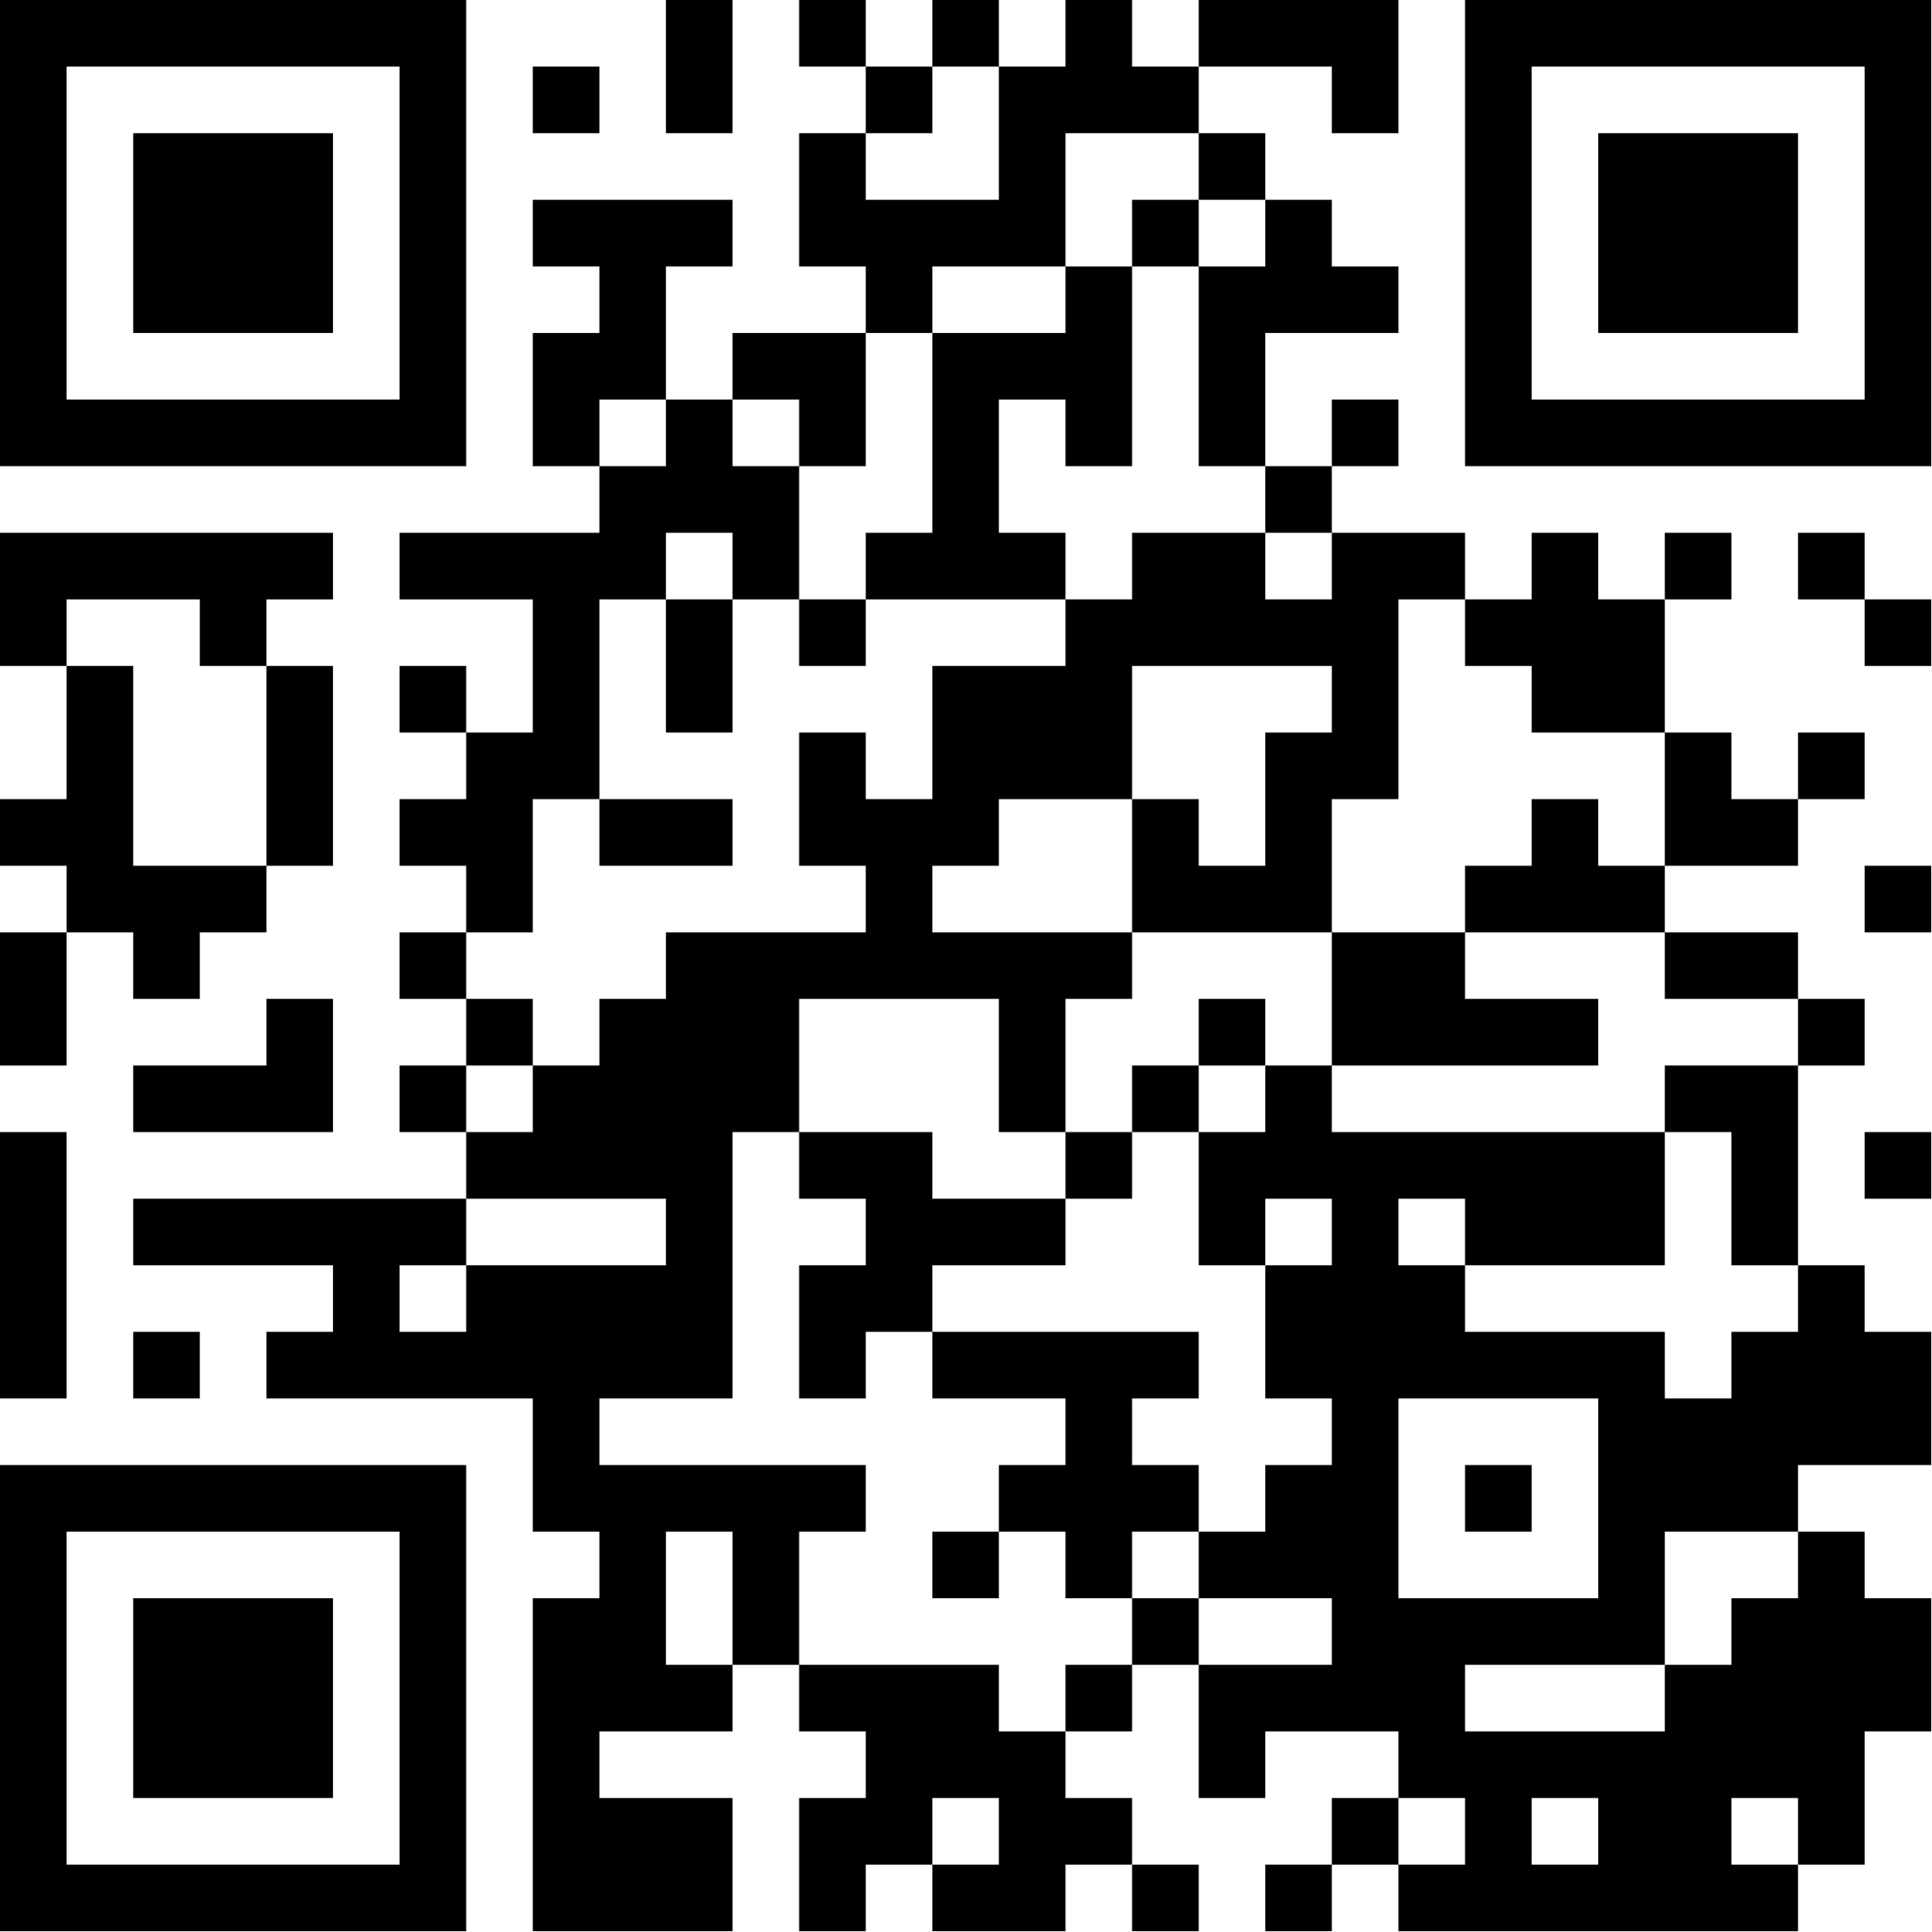
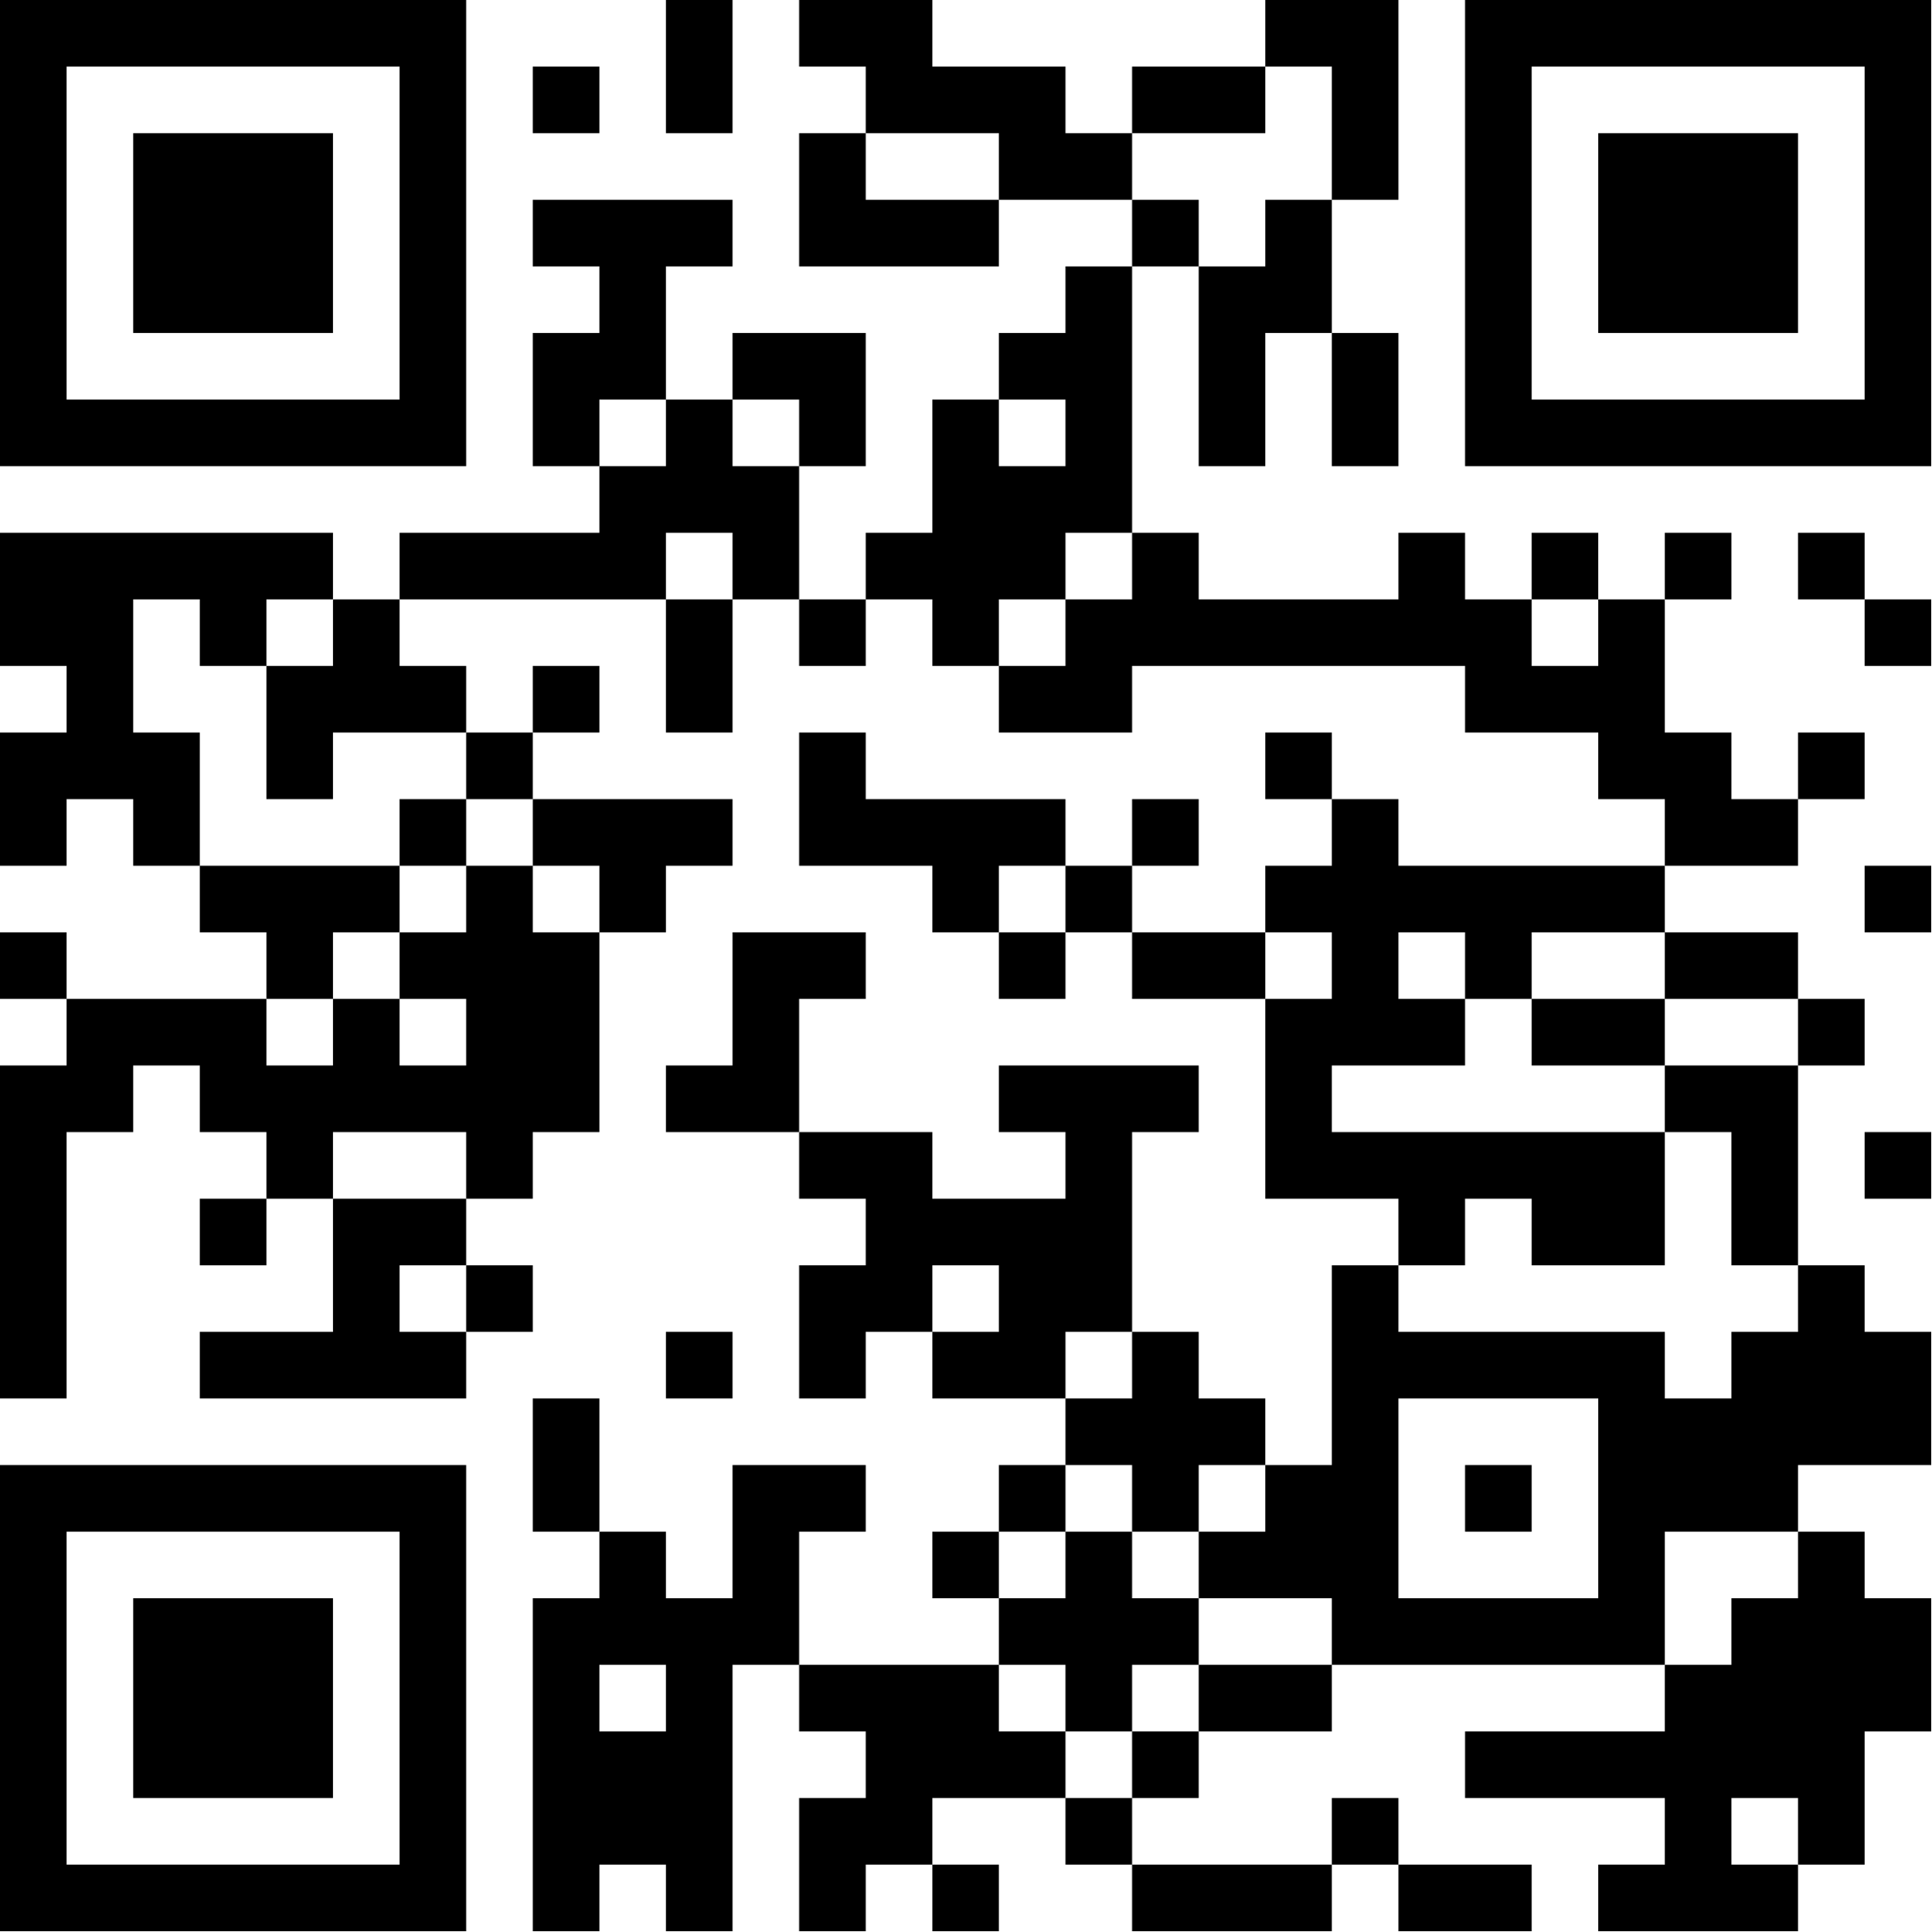
<svg xmlns="http://www.w3.org/2000/svg" version="1.1" width="580" height="580">
  <rect style="fill:rgb(255, 255, 255);fill-opacity:1" x="0" y="0" width="580" height="580" />
  <g id="elements">
-     <path style="fill:rgb(0, 0, 0)" d="M 0,0 l 20,0 0,20 -20,0 z M 20,0 l 20,0 0,20 -20,0 z M 40,0 l 20,0 0,20 -20,0 z M 60,0 l 20,0 0,20 -20,0 z M 80,0 l 20,0 0,20 -20,0 z M 100,0 l 20,0 0,20 -20,0 z M 120,0 l 20,0 0,20 -20,0 z M 200,0 l 20,0 0,20 -20,0 z M 240,0 l 20,0 0,20 -20,0 z M 280,0 l 20,0 0,20 -20,0 z M 320,0 l 20,0 0,20 -20,0 z M 360,0 l 20,0 0,20 -20,0 z M 380,0 l 20,0 0,20 -20,0 z M 400,0 l 20,0 0,20 -20,0 z M 440,0 l 20,0 0,20 -20,0 z M 460,0 l 20,0 0,20 -20,0 z M 480,0 l 20,0 0,20 -20,0 z M 500,0 l 20,0 0,20 -20,0 z M 520,0 l 20,0 0,20 -20,0 z M 540,0 l 20,0 0,20 -20,0 z M 560,0 l 20,0 0,20 -20,0 z M 0,20 l 20,0 0,20 -20,0 z M 120,20 l 20,0 0,20 -20,0 z M 160,20 l 20,0 0,20 -20,0 z M 200,20 l 20,0 0,20 -20,0 z M 260,20 l 20,0 0,20 -20,0 z M 300,20 l 20,0 0,20 -20,0 z M 320,20 l 20,0 0,20 -20,0 z M 340,20 l 20,0 0,20 -20,0 z M 400,20 l 20,0 0,20 -20,0 z M 440,20 l 20,0 0,20 -20,0 z M 560,20 l 20,0 0,20 -20,0 z M 0,40 l 20,0 0,20 -20,0 z M 40,40 l 20,0 0,20 -20,0 z M 60,40 l 20,0 0,20 -20,0 z M 80,40 l 20,0 0,20 -20,0 z M 120,40 l 20,0 0,20 -20,0 z M 240,40 l 20,0 0,20 -20,0 z M 300,40 l 20,0 0,20 -20,0 z M 360,40 l 20,0 0,20 -20,0 z M 440,40 l 20,0 0,20 -20,0 z M 480,40 l 20,0 0,20 -20,0 z M 500,40 l 20,0 0,20 -20,0 z M 520,40 l 20,0 0,20 -20,0 z M 560,40 l 20,0 0,20 -20,0 z M 0,60 l 20,0 0,20 -20,0 z M 40,60 l 20,0 0,20 -20,0 z M 60,60 l 20,0 0,20 -20,0 z M 80,60 l 20,0 0,20 -20,0 z M 120,60 l 20,0 0,20 -20,0 z M 160,60 l 20,0 0,20 -20,0 z M 180,60 l 20,0 0,20 -20,0 z M 200,60 l 20,0 0,20 -20,0 z M 240,60 l 20,0 0,20 -20,0 z M 260,60 l 20,0 0,20 -20,0 z M 280,60 l 20,0 0,20 -20,0 z M 300,60 l 20,0 0,20 -20,0 z M 340,60 l 20,0 0,20 -20,0 z M 380,60 l 20,0 0,20 -20,0 z M 440,60 l 20,0 0,20 -20,0 z M 480,60 l 20,0 0,20 -20,0 z M 500,60 l 20,0 0,20 -20,0 z M 520,60 l 20,0 0,20 -20,0 z M 560,60 l 20,0 0,20 -20,0 z M 0,80 l 20,0 0,20 -20,0 z M 40,80 l 20,0 0,20 -20,0 z M 60,80 l 20,0 0,20 -20,0 z M 80,80 l 20,0 0,20 -20,0 z M 120,80 l 20,0 0,20 -20,0 z M 180,80 l 20,0 0,20 -20,0 z M 260,80 l 20,0 0,20 -20,0 z M 320,80 l 20,0 0,20 -20,0 z M 360,80 l 20,0 0,20 -20,0 z M 380,80 l 20,0 0,20 -20,0 z M 400,80 l 20,0 0,20 -20,0 z M 440,80 l 20,0 0,20 -20,0 z M 480,80 l 20,0 0,20 -20,0 z M 500,80 l 20,0 0,20 -20,0 z M 520,80 l 20,0 0,20 -20,0 z M 560,80 l 20,0 0,20 -20,0 z M 0,100 l 20,0 0,20 -20,0 z M 120,100 l 20,0 0,20 -20,0 z M 160,100 l 20,0 0,20 -20,0 z M 180,100 l 20,0 0,20 -20,0 z M 220,100 l 20,0 0,20 -20,0 z M 240,100 l 20,0 0,20 -20,0 z M 280,100 l 20,0 0,20 -20,0 z M 300,100 l 20,0 0,20 -20,0 z M 320,100 l 20,0 0,20 -20,0 z M 360,100 l 20,0 0,20 -20,0 z M 440,100 l 20,0 0,20 -20,0 z M 560,100 l 20,0 0,20 -20,0 z M 0,120 l 20,0 0,20 -20,0 z M 20,120 l 20,0 0,20 -20,0 z M 40,120 l 20,0 0,20 -20,0 z M 60,120 l 20,0 0,20 -20,0 z M 80,120 l 20,0 0,20 -20,0 z M 100,120 l 20,0 0,20 -20,0 z M 120,120 l 20,0 0,20 -20,0 z M 160,120 l 20,0 0,20 -20,0 z M 200,120 l 20,0 0,20 -20,0 z M 240,120 l 20,0 0,20 -20,0 z M 280,120 l 20,0 0,20 -20,0 z M 320,120 l 20,0 0,20 -20,0 z M 360,120 l 20,0 0,20 -20,0 z M 400,120 l 20,0 0,20 -20,0 z M 440,120 l 20,0 0,20 -20,0 z M 460,120 l 20,0 0,20 -20,0 z M 480,120 l 20,0 0,20 -20,0 z M 500,120 l 20,0 0,20 -20,0 z M 520,120 l 20,0 0,20 -20,0 z M 540,120 l 20,0 0,20 -20,0 z M 560,120 l 20,0 0,20 -20,0 z M 180,140 l 20,0 0,20 -20,0 z M 200,140 l 20,0 0,20 -20,0 z M 220,140 l 20,0 0,20 -20,0 z M 280,140 l 20,0 0,20 -20,0 z M 380,140 l 20,0 0,20 -20,0 z M 0,160 l 20,0 0,20 -20,0 z M 20,160 l 20,0 0,20 -20,0 z M 40,160 l 20,0 0,20 -20,0 z M 60,160 l 20,0 0,20 -20,0 z M 80,160 l 20,0 0,20 -20,0 z M 120,160 l 20,0 0,20 -20,0 z M 140,160 l 20,0 0,20 -20,0 z M 160,160 l 20,0 0,20 -20,0 z M 180,160 l 20,0 0,20 -20,0 z M 220,160 l 20,0 0,20 -20,0 z M 260,160 l 20,0 0,20 -20,0 z M 280,160 l 20,0 0,20 -20,0 z M 300,160 l 20,0 0,20 -20,0 z M 340,160 l 20,0 0,20 -20,0 z M 360,160 l 20,0 0,20 -20,0 z M 400,160 l 20,0 0,20 -20,0 z M 420,160 l 20,0 0,20 -20,0 z M 460,160 l 20,0 0,20 -20,0 z M 500,160 l 20,0 0,20 -20,0 z M 540,160 l 20,0 0,20 -20,0 z M 0,180 l 20,0 0,20 -20,0 z M 60,180 l 20,0 0,20 -20,0 z M 160,180 l 20,0 0,20 -20,0 z M 200,180 l 20,0 0,20 -20,0 z M 240,180 l 20,0 0,20 -20,0 z M 320,180 l 20,0 0,20 -20,0 z M 340,180 l 20,0 0,20 -20,0 z M 360,180 l 20,0 0,20 -20,0 z M 380,180 l 20,0 0,20 -20,0 z M 400,180 l 20,0 0,20 -20,0 z M 440,180 l 20,0 0,20 -20,0 z M 460,180 l 20,0 0,20 -20,0 z M 480,180 l 20,0 0,20 -20,0 z M 560,180 l 20,0 0,20 -20,0 z M 20,200 l 20,0 0,20 -20,0 z M 80,200 l 20,0 0,20 -20,0 z M 120,200 l 20,0 0,20 -20,0 z M 160,200 l 20,0 0,20 -20,0 z M 200,200 l 20,0 0,20 -20,0 z M 280,200 l 20,0 0,20 -20,0 z M 300,200 l 20,0 0,20 -20,0 z M 320,200 l 20,0 0,20 -20,0 z M 400,200 l 20,0 0,20 -20,0 z M 460,200 l 20,0 0,20 -20,0 z M 480,200 l 20,0 0,20 -20,0 z M 20,220 l 20,0 0,20 -20,0 z M 80,220 l 20,0 0,20 -20,0 z M 140,220 l 20,0 0,20 -20,0 z M 160,220 l 20,0 0,20 -20,0 z M 240,220 l 20,0 0,20 -20,0 z M 280,220 l 20,0 0,20 -20,0 z M 300,220 l 20,0 0,20 -20,0 z M 320,220 l 20,0 0,20 -20,0 z M 380,220 l 20,0 0,20 -20,0 z M 400,220 l 20,0 0,20 -20,0 z M 500,220 l 20,0 0,20 -20,0 z M 540,220 l 20,0 0,20 -20,0 z M 0,240 l 20,0 0,20 -20,0 z M 20,240 l 20,0 0,20 -20,0 z M 80,240 l 20,0 0,20 -20,0 z M 120,240 l 20,0 0,20 -20,0 z M 140,240 l 20,0 0,20 -20,0 z M 180,240 l 20,0 0,20 -20,0 z M 200,240 l 20,0 0,20 -20,0 z M 240,240 l 20,0 0,20 -20,0 z M 260,240 l 20,0 0,20 -20,0 z M 280,240 l 20,0 0,20 -20,0 z M 340,240 l 20,0 0,20 -20,0 z M 380,240 l 20,0 0,20 -20,0 z M 460,240 l 20,0 0,20 -20,0 z M 500,240 l 20,0 0,20 -20,0 z M 520,240 l 20,0 0,20 -20,0 z M 20,260 l 20,0 0,20 -20,0 z M 40,260 l 20,0 0,20 -20,0 z M 60,260 l 20,0 0,20 -20,0 z M 140,260 l 20,0 0,20 -20,0 z M 260,260 l 20,0 0,20 -20,0 z M 340,260 l 20,0 0,20 -20,0 z M 360,260 l 20,0 0,20 -20,0 z M 380,260 l 20,0 0,20 -20,0 z M 440,260 l 20,0 0,20 -20,0 z M 460,260 l 20,0 0,20 -20,0 z M 480,260 l 20,0 0,20 -20,0 z M 560,260 l 20,0 0,20 -20,0 z M 0,280 l 20,0 0,20 -20,0 z M 40,280 l 20,0 0,20 -20,0 z M 120,280 l 20,0 0,20 -20,0 z M 200,280 l 20,0 0,20 -20,0 z M 220,280 l 20,0 0,20 -20,0 z M 240,280 l 20,0 0,20 -20,0 z M 260,280 l 20,0 0,20 -20,0 z M 280,280 l 20,0 0,20 -20,0 z M 300,280 l 20,0 0,20 -20,0 z M 320,280 l 20,0 0,20 -20,0 z M 400,280 l 20,0 0,20 -20,0 z M 420,280 l 20,0 0,20 -20,0 z M 500,280 l 20,0 0,20 -20,0 z M 520,280 l 20,0 0,20 -20,0 z M 0,300 l 20,0 0,20 -20,0 z M 80,300 l 20,0 0,20 -20,0 z M 140,300 l 20,0 0,20 -20,0 z M 180,300 l 20,0 0,20 -20,0 z M 200,300 l 20,0 0,20 -20,0 z M 220,300 l 20,0 0,20 -20,0 z M 300,300 l 20,0 0,20 -20,0 z M 360,300 l 20,0 0,20 -20,0 z M 400,300 l 20,0 0,20 -20,0 z M 420,300 l 20,0 0,20 -20,0 z M 440,300 l 20,0 0,20 -20,0 z M 460,300 l 20,0 0,20 -20,0 z M 540,300 l 20,0 0,20 -20,0 z M 40,320 l 20,0 0,20 -20,0 z M 60,320 l 20,0 0,20 -20,0 z M 80,320 l 20,0 0,20 -20,0 z M 120,320 l 20,0 0,20 -20,0 z M 160,320 l 20,0 0,20 -20,0 z M 180,320 l 20,0 0,20 -20,0 z M 200,320 l 20,0 0,20 -20,0 z M 220,320 l 20,0 0,20 -20,0 z M 300,320 l 20,0 0,20 -20,0 z M 340,320 l 20,0 0,20 -20,0 z M 380,320 l 20,0 0,20 -20,0 z M 500,320 l 20,0 0,20 -20,0 z M 520,320 l 20,0 0,20 -20,0 z M 0,340 l 20,0 0,20 -20,0 z M 140,340 l 20,0 0,20 -20,0 z M 160,340 l 20,0 0,20 -20,0 z M 180,340 l 20,0 0,20 -20,0 z M 200,340 l 20,0 0,20 -20,0 z M 240,340 l 20,0 0,20 -20,0 z M 260,340 l 20,0 0,20 -20,0 z M 320,340 l 20,0 0,20 -20,0 z M 360,340 l 20,0 0,20 -20,0 z M 380,340 l 20,0 0,20 -20,0 z M 400,340 l 20,0 0,20 -20,0 z M 420,340 l 20,0 0,20 -20,0 z M 440,340 l 20,0 0,20 -20,0 z M 460,340 l 20,0 0,20 -20,0 z M 480,340 l 20,0 0,20 -20,0 z M 520,340 l 20,0 0,20 -20,0 z M 560,340 l 20,0 0,20 -20,0 z M 0,360 l 20,0 0,20 -20,0 z M 40,360 l 20,0 0,20 -20,0 z M 60,360 l 20,0 0,20 -20,0 z M 80,360 l 20,0 0,20 -20,0 z M 100,360 l 20,0 0,20 -20,0 z M 120,360 l 20,0 0,20 -20,0 z M 200,360 l 20,0 0,20 -20,0 z M 260,360 l 20,0 0,20 -20,0 z M 280,360 l 20,0 0,20 -20,0 z M 300,360 l 20,0 0,20 -20,0 z M 360,360 l 20,0 0,20 -20,0 z M 400,360 l 20,0 0,20 -20,0 z M 440,360 l 20,0 0,20 -20,0 z M 460,360 l 20,0 0,20 -20,0 z M 480,360 l 20,0 0,20 -20,0 z M 520,360 l 20,0 0,20 -20,0 z M 0,380 l 20,0 0,20 -20,0 z M 100,380 l 20,0 0,20 -20,0 z M 140,380 l 20,0 0,20 -20,0 z M 160,380 l 20,0 0,20 -20,0 z M 180,380 l 20,0 0,20 -20,0 z M 200,380 l 20,0 0,20 -20,0 z M 240,380 l 20,0 0,20 -20,0 z M 260,380 l 20,0 0,20 -20,0 z M 380,380 l 20,0 0,20 -20,0 z M 400,380 l 20,0 0,20 -20,0 z M 420,380 l 20,0 0,20 -20,0 z M 540,380 l 20,0 0,20 -20,0 z M 0,400 l 20,0 0,20 -20,0 z M 40,400 l 20,0 0,20 -20,0 z M 80,400 l 20,0 0,20 -20,0 z M 100,400 l 20,0 0,20 -20,0 z M 120,400 l 20,0 0,20 -20,0 z M 140,400 l 20,0 0,20 -20,0 z M 160,400 l 20,0 0,20 -20,0 z M 180,400 l 20,0 0,20 -20,0 z M 200,400 l 20,0 0,20 -20,0 z M 240,400 l 20,0 0,20 -20,0 z M 280,400 l 20,0 0,20 -20,0 z M 300,400 l 20,0 0,20 -20,0 z M 320,400 l 20,0 0,20 -20,0 z M 340,400 l 20,0 0,20 -20,0 z M 380,400 l 20,0 0,20 -20,0 z M 400,400 l 20,0 0,20 -20,0 z M 420,400 l 20,0 0,20 -20,0 z M 440,400 l 20,0 0,20 -20,0 z M 460,400 l 20,0 0,20 -20,0 z M 480,400 l 20,0 0,20 -20,0 z M 520,400 l 20,0 0,20 -20,0 z M 540,400 l 20,0 0,20 -20,0 z M 560,400 l 20,0 0,20 -20,0 z M 160,420 l 20,0 0,20 -20,0 z M 320,420 l 20,0 0,20 -20,0 z M 400,420 l 20,0 0,20 -20,0 z M 480,420 l 20,0 0,20 -20,0 z M 500,420 l 20,0 0,20 -20,0 z M 520,420 l 20,0 0,20 -20,0 z M 540,420 l 20,0 0,20 -20,0 z M 560,420 l 20,0 0,20 -20,0 z M 0,440 l 20,0 0,20 -20,0 z M 20,440 l 20,0 0,20 -20,0 z M 40,440 l 20,0 0,20 -20,0 z M 60,440 l 20,0 0,20 -20,0 z M 80,440 l 20,0 0,20 -20,0 z M 100,440 l 20,0 0,20 -20,0 z M 120,440 l 20,0 0,20 -20,0 z M 160,440 l 20,0 0,20 -20,0 z M 180,440 l 20,0 0,20 -20,0 z M 200,440 l 20,0 0,20 -20,0 z M 220,440 l 20,0 0,20 -20,0 z M 240,440 l 20,0 0,20 -20,0 z M 300,440 l 20,0 0,20 -20,0 z M 320,440 l 20,0 0,20 -20,0 z M 340,440 l 20,0 0,20 -20,0 z M 380,440 l 20,0 0,20 -20,0 z M 400,440 l 20,0 0,20 -20,0 z M 440,440 l 20,0 0,20 -20,0 z M 480,440 l 20,0 0,20 -20,0 z M 500,440 l 20,0 0,20 -20,0 z M 520,440 l 20,0 0,20 -20,0 z M 0,460 l 20,0 0,20 -20,0 z M 120,460 l 20,0 0,20 -20,0 z M 180,460 l 20,0 0,20 -20,0 z M 220,460 l 20,0 0,20 -20,0 z M 280,460 l 20,0 0,20 -20,0 z M 320,460 l 20,0 0,20 -20,0 z M 360,460 l 20,0 0,20 -20,0 z M 380,460 l 20,0 0,20 -20,0 z M 400,460 l 20,0 0,20 -20,0 z M 480,460 l 20,0 0,20 -20,0 z M 540,460 l 20,0 0,20 -20,0 z M 0,480 l 20,0 0,20 -20,0 z M 40,480 l 20,0 0,20 -20,0 z M 60,480 l 20,0 0,20 -20,0 z M 80,480 l 20,0 0,20 -20,0 z M 120,480 l 20,0 0,20 -20,0 z M 160,480 l 20,0 0,20 -20,0 z M 180,480 l 20,0 0,20 -20,0 z M 220,480 l 20,0 0,20 -20,0 z M 340,480 l 20,0 0,20 -20,0 z M 400,480 l 20,0 0,20 -20,0 z M 420,480 l 20,0 0,20 -20,0 z M 440,480 l 20,0 0,20 -20,0 z M 460,480 l 20,0 0,20 -20,0 z M 480,480 l 20,0 0,20 -20,0 z M 520,480 l 20,0 0,20 -20,0 z M 540,480 l 20,0 0,20 -20,0 z M 560,480 l 20,0 0,20 -20,0 z M 0,500 l 20,0 0,20 -20,0 z M 40,500 l 20,0 0,20 -20,0 z M 60,500 l 20,0 0,20 -20,0 z M 80,500 l 20,0 0,20 -20,0 z M 120,500 l 20,0 0,20 -20,0 z M 160,500 l 20,0 0,20 -20,0 z M 180,500 l 20,0 0,20 -20,0 z M 200,500 l 20,0 0,20 -20,0 z M 240,500 l 20,0 0,20 -20,0 z M 260,500 l 20,0 0,20 -20,0 z M 280,500 l 20,0 0,20 -20,0 z M 320,500 l 20,0 0,20 -20,0 z M 360,500 l 20,0 0,20 -20,0 z M 380,500 l 20,0 0,20 -20,0 z M 400,500 l 20,0 0,20 -20,0 z M 420,500 l 20,0 0,20 -20,0 z M 500,500 l 20,0 0,20 -20,0 z M 520,500 l 20,0 0,20 -20,0 z M 540,500 l 20,0 0,20 -20,0 z M 560,500 l 20,0 0,20 -20,0 z M 0,520 l 20,0 0,20 -20,0 z M 40,520 l 20,0 0,20 -20,0 z M 60,520 l 20,0 0,20 -20,0 z M 80,520 l 20,0 0,20 -20,0 z M 120,520 l 20,0 0,20 -20,0 z M 160,520 l 20,0 0,20 -20,0 z M 260,520 l 20,0 0,20 -20,0 z M 280,520 l 20,0 0,20 -20,0 z M 300,520 l 20,0 0,20 -20,0 z M 360,520 l 20,0 0,20 -20,0 z M 420,520 l 20,0 0,20 -20,0 z M 440,520 l 20,0 0,20 -20,0 z M 460,520 l 20,0 0,20 -20,0 z M 480,520 l 20,0 0,20 -20,0 z M 500,520 l 20,0 0,20 -20,0 z M 520,520 l 20,0 0,20 -20,0 z M 540,520 l 20,0 0,20 -20,0 z M 0,540 l 20,0 0,20 -20,0 z M 120,540 l 20,0 0,20 -20,0 z M 160,540 l 20,0 0,20 -20,0 z M 180,540 l 20,0 0,20 -20,0 z M 200,540 l 20,0 0,20 -20,0 z M 240,540 l 20,0 0,20 -20,0 z M 260,540 l 20,0 0,20 -20,0 z M 300,540 l 20,0 0,20 -20,0 z M 320,540 l 20,0 0,20 -20,0 z M 400,540 l 20,0 0,20 -20,0 z M 440,540 l 20,0 0,20 -20,0 z M 480,540 l 20,0 0,20 -20,0 z M 500,540 l 20,0 0,20 -20,0 z M 540,540 l 20,0 0,20 -20,0 z M 0,560 l 20,0 0,20 -20,0 z M 20,560 l 20,0 0,20 -20,0 z M 40,560 l 20,0 0,20 -20,0 z M 60,560 l 20,0 0,20 -20,0 z M 80,560 l 20,0 0,20 -20,0 z M 100,560 l 20,0 0,20 -20,0 z M 120,560 l 20,0 0,20 -20,0 z M 160,560 l 20,0 0,20 -20,0 z M 180,560 l 20,0 0,20 -20,0 z M 200,560 l 20,0 0,20 -20,0 z M 240,560 l 20,0 0,20 -20,0 z M 280,560 l 20,0 0,20 -20,0 z M 300,560 l 20,0 0,20 -20,0 z M 340,560 l 20,0 0,20 -20,0 z M 380,560 l 20,0 0,20 -20,0 z M 420,560 l 20,0 0,20 -20,0 z M 440,560 l 20,0 0,20 -20,0 z M 460,560 l 20,0 0,20 -20,0 z M 480,560 l 20,0 0,20 -20,0 z M 500,560 l 20,0 0,20 -20,0 z M 520,560 l 20,0 0,20 -20,0 z " />
+     <path style="fill:rgb(0, 0, 0)" d="M 0,0 l 20,0 0,20 -20,0 z M 20,0 l 20,0 0,20 -20,0 z M 40,0 l 20,0 0,20 -20,0 z M 60,0 l 20,0 0,20 -20,0 z M 80,0 l 20,0 0,20 -20,0 z M 100,0 l 20,0 0,20 -20,0 z M 120,0 l 20,0 0,20 -20,0 z M 200,0 l 20,0 0,20 -20,0 z M 240,0 l 20,0 0,20 -20,0 z M 260,0 l 20,0 0,20 -20,0 z M 380,0 l 20,0 0,20 -20,0 z M 400,0 l 20,0 0,20 -20,0 z M 440,0 l 20,0 0,20 -20,0 z M 460,0 l 20,0 0,20 -20,0 z M 480,0 l 20,0 0,20 -20,0 z M 500,0 l 20,0 0,20 -20,0 z M 520,0 l 20,0 0,20 -20,0 z M 540,0 l 20,0 0,20 -20,0 z M 560,0 l 20,0 0,20 -20,0 z M 0,20 l 20,0 0,20 -20,0 z M 120,20 l 20,0 0,20 -20,0 z M 160,20 l 20,0 0,20 -20,0 z M 200,20 l 20,0 0,20 -20,0 z M 260,20 l 20,0 0,20 -20,0 z M 280,20 l 20,0 0,20 -20,0 z M 300,20 l 20,0 0,20 -20,0 z M 340,20 l 20,0 0,20 -20,0 z M 360,20 l 20,0 0,20 -20,0 z M 400,20 l 20,0 0,20 -20,0 z M 440,20 l 20,0 0,20 -20,0 z M 560,20 l 20,0 0,20 -20,0 z M 0,40 l 20,0 0,20 -20,0 z M 40,40 l 20,0 0,20 -20,0 z M 60,40 l 20,0 0,20 -20,0 z M 80,40 l 20,0 0,20 -20,0 z M 120,40 l 20,0 0,20 -20,0 z M 240,40 l 20,0 0,20 -20,0 z M 300,40 l 20,0 0,20 -20,0 z M 320,40 l 20,0 0,20 -20,0 z M 400,40 l 20,0 0,20 -20,0 z M 440,40 l 20,0 0,20 -20,0 z M 480,40 l 20,0 0,20 -20,0 z M 500,40 l 20,0 0,20 -20,0 z M 520,40 l 20,0 0,20 -20,0 z M 560,40 l 20,0 0,20 -20,0 z M 0,60 l 20,0 0,20 -20,0 z M 40,60 l 20,0 0,20 -20,0 z M 60,60 l 20,0 0,20 -20,0 z M 80,60 l 20,0 0,20 -20,0 z M 120,60 l 20,0 0,20 -20,0 z M 160,60 l 20,0 0,20 -20,0 z M 180,60 l 20,0 0,20 -20,0 z M 200,60 l 20,0 0,20 -20,0 z M 240,60 l 20,0 0,20 -20,0 z M 260,60 l 20,0 0,20 -20,0 z M 280,60 l 20,0 0,20 -20,0 z M 340,60 l 20,0 0,20 -20,0 z M 380,60 l 20,0 0,20 -20,0 z M 440,60 l 20,0 0,20 -20,0 z M 480,60 l 20,0 0,20 -20,0 z M 500,60 l 20,0 0,20 -20,0 z M 520,60 l 20,0 0,20 -20,0 z M 560,60 l 20,0 0,20 -20,0 z M 0,80 l 20,0 0,20 -20,0 z M 40,80 l 20,0 0,20 -20,0 z M 60,80 l 20,0 0,20 -20,0 z M 80,80 l 20,0 0,20 -20,0 z M 120,80 l 20,0 0,20 -20,0 z M 180,80 l 20,0 0,20 -20,0 z M 320,80 l 20,0 0,20 -20,0 z M 360,80 l 20,0 0,20 -20,0 z M 380,80 l 20,0 0,20 -20,0 z M 440,80 l 20,0 0,20 -20,0 z M 480,80 l 20,0 0,20 -20,0 z M 500,80 l 20,0 0,20 -20,0 z M 520,80 l 20,0 0,20 -20,0 z M 560,80 l 20,0 0,20 -20,0 z M 0,100 l 20,0 0,20 -20,0 z M 120,100 l 20,0 0,20 -20,0 z M 160,100 l 20,0 0,20 -20,0 z M 180,100 l 20,0 0,20 -20,0 z M 220,100 l 20,0 0,20 -20,0 z M 240,100 l 20,0 0,20 -20,0 z M 300,100 l 20,0 0,20 -20,0 z M 320,100 l 20,0 0,20 -20,0 z M 360,100 l 20,0 0,20 -20,0 z M 400,100 l 20,0 0,20 -20,0 z M 440,100 l 20,0 0,20 -20,0 z M 560,100 l 20,0 0,20 -20,0 z M 0,120 l 20,0 0,20 -20,0 z M 20,120 l 20,0 0,20 -20,0 z M 40,120 l 20,0 0,20 -20,0 z M 60,120 l 20,0 0,20 -20,0 z M 80,120 l 20,0 0,20 -20,0 z M 100,120 l 20,0 0,20 -20,0 z M 120,120 l 20,0 0,20 -20,0 z M 160,120 l 20,0 0,20 -20,0 z M 200,120 l 20,0 0,20 -20,0 z M 240,120 l 20,0 0,20 -20,0 z M 280,120 l 20,0 0,20 -20,0 z M 320,120 l 20,0 0,20 -20,0 z M 360,120 l 20,0 0,20 -20,0 z M 400,120 l 20,0 0,20 -20,0 z M 440,120 l 20,0 0,20 -20,0 z M 460,120 l 20,0 0,20 -20,0 z M 480,120 l 20,0 0,20 -20,0 z M 500,120 l 20,0 0,20 -20,0 z M 520,120 l 20,0 0,20 -20,0 z M 540,120 l 20,0 0,20 -20,0 z M 560,120 l 20,0 0,20 -20,0 z M 180,140 l 20,0 0,20 -20,0 z M 200,140 l 20,0 0,20 -20,0 z M 220,140 l 20,0 0,20 -20,0 z M 280,140 l 20,0 0,20 -20,0 z M 300,140 l 20,0 0,20 -20,0 z M 320,140 l 20,0 0,20 -20,0 z M 0,160 l 20,0 0,20 -20,0 z M 20,160 l 20,0 0,20 -20,0 z M 40,160 l 20,0 0,20 -20,0 z M 60,160 l 20,0 0,20 -20,0 z M 80,160 l 20,0 0,20 -20,0 z M 120,160 l 20,0 0,20 -20,0 z M 140,160 l 20,0 0,20 -20,0 z M 160,160 l 20,0 0,20 -20,0 z M 180,160 l 20,0 0,20 -20,0 z M 220,160 l 20,0 0,20 -20,0 z M 260,160 l 20,0 0,20 -20,0 z M 280,160 l 20,0 0,20 -20,0 z M 300,160 l 20,0 0,20 -20,0 z M 340,160 l 20,0 0,20 -20,0 z M 420,160 l 20,0 0,20 -20,0 z M 460,160 l 20,0 0,20 -20,0 z M 500,160 l 20,0 0,20 -20,0 z M 540,160 l 20,0 0,20 -20,0 z M 0,180 l 20,0 0,20 -20,0 z M 20,180 l 20,0 0,20 -20,0 z M 60,180 l 20,0 0,20 -20,0 z M 100,180 l 20,0 0,20 -20,0 z M 200,180 l 20,0 0,20 -20,0 z M 240,180 l 20,0 0,20 -20,0 z M 280,180 l 20,0 0,20 -20,0 z M 320,180 l 20,0 0,20 -20,0 z M 340,180 l 20,0 0,20 -20,0 z M 360,180 l 20,0 0,20 -20,0 z M 380,180 l 20,0 0,20 -20,0 z M 400,180 l 20,0 0,20 -20,0 z M 420,180 l 20,0 0,20 -20,0 z M 440,180 l 20,0 0,20 -20,0 z M 480,180 l 20,0 0,20 -20,0 z M 560,180 l 20,0 0,20 -20,0 z M 20,200 l 20,0 0,20 -20,0 z M 80,200 l 20,0 0,20 -20,0 z M 100,200 l 20,0 0,20 -20,0 z M 120,200 l 20,0 0,20 -20,0 z M 160,200 l 20,0 0,20 -20,0 z M 200,200 l 20,0 0,20 -20,0 z M 300,200 l 20,0 0,20 -20,0 z M 320,200 l 20,0 0,20 -20,0 z M 440,200 l 20,0 0,20 -20,0 z M 460,200 l 20,0 0,20 -20,0 z M 480,200 l 20,0 0,20 -20,0 z M 0,220 l 20,0 0,20 -20,0 z M 20,220 l 20,0 0,20 -20,0 z M 40,220 l 20,0 0,20 -20,0 z M 80,220 l 20,0 0,20 -20,0 z M 140,220 l 20,0 0,20 -20,0 z M 240,220 l 20,0 0,20 -20,0 z M 380,220 l 20,0 0,20 -20,0 z M 480,220 l 20,0 0,20 -20,0 z M 500,220 l 20,0 0,20 -20,0 z M 540,220 l 20,0 0,20 -20,0 z M 0,240 l 20,0 0,20 -20,0 z M 40,240 l 20,0 0,20 -20,0 z M 120,240 l 20,0 0,20 -20,0 z M 160,240 l 20,0 0,20 -20,0 z M 180,240 l 20,0 0,20 -20,0 z M 200,240 l 20,0 0,20 -20,0 z M 240,240 l 20,0 0,20 -20,0 z M 260,240 l 20,0 0,20 -20,0 z M 280,240 l 20,0 0,20 -20,0 z M 300,240 l 20,0 0,20 -20,0 z M 340,240 l 20,0 0,20 -20,0 z M 400,240 l 20,0 0,20 -20,0 z M 500,240 l 20,0 0,20 -20,0 z M 520,240 l 20,0 0,20 -20,0 z M 60,260 l 20,0 0,20 -20,0 z M 80,260 l 20,0 0,20 -20,0 z M 100,260 l 20,0 0,20 -20,0 z M 140,260 l 20,0 0,20 -20,0 z M 180,260 l 20,0 0,20 -20,0 z M 280,260 l 20,0 0,20 -20,0 z M 320,260 l 20,0 0,20 -20,0 z M 380,260 l 20,0 0,20 -20,0 z M 400,260 l 20,0 0,20 -20,0 z M 420,260 l 20,0 0,20 -20,0 z M 440,260 l 20,0 0,20 -20,0 z M 460,260 l 20,0 0,20 -20,0 z M 480,260 l 20,0 0,20 -20,0 z M 560,260 l 20,0 0,20 -20,0 z M 0,280 l 20,0 0,20 -20,0 z M 80,280 l 20,0 0,20 -20,0 z M 120,280 l 20,0 0,20 -20,0 z M 140,280 l 20,0 0,20 -20,0 z M 160,280 l 20,0 0,20 -20,0 z M 220,280 l 20,0 0,20 -20,0 z M 240,280 l 20,0 0,20 -20,0 z M 300,280 l 20,0 0,20 -20,0 z M 340,280 l 20,0 0,20 -20,0 z M 360,280 l 20,0 0,20 -20,0 z M 400,280 l 20,0 0,20 -20,0 z M 440,280 l 20,0 0,20 -20,0 z M 500,280 l 20,0 0,20 -20,0 z M 520,280 l 20,0 0,20 -20,0 z M 20,300 l 20,0 0,20 -20,0 z M 40,300 l 20,0 0,20 -20,0 z M 60,300 l 20,0 0,20 -20,0 z M 100,300 l 20,0 0,20 -20,0 z M 140,300 l 20,0 0,20 -20,0 z M 160,300 l 20,0 0,20 -20,0 z M 220,300 l 20,0 0,20 -20,0 z M 380,300 l 20,0 0,20 -20,0 z M 400,300 l 20,0 0,20 -20,0 z M 420,300 l 20,0 0,20 -20,0 z M 460,300 l 20,0 0,20 -20,0 z M 480,300 l 20,0 0,20 -20,0 z M 540,300 l 20,0 0,20 -20,0 z M 0,320 l 20,0 0,20 -20,0 z M 20,320 l 20,0 0,20 -20,0 z M 60,320 l 20,0 0,20 -20,0 z M 80,320 l 20,0 0,20 -20,0 z M 100,320 l 20,0 0,20 -20,0 z M 120,320 l 20,0 0,20 -20,0 z M 140,320 l 20,0 0,20 -20,0 z M 160,320 l 20,0 0,20 -20,0 z M 200,320 l 20,0 0,20 -20,0 z M 220,320 l 20,0 0,20 -20,0 z M 300,320 l 20,0 0,20 -20,0 z M 320,320 l 20,0 0,20 -20,0 z M 340,320 l 20,0 0,20 -20,0 z M 380,320 l 20,0 0,20 -20,0 z M 500,320 l 20,0 0,20 -20,0 z M 520,320 l 20,0 0,20 -20,0 z M 0,340 l 20,0 0,20 -20,0 z M 80,340 l 20,0 0,20 -20,0 z M 140,340 l 20,0 0,20 -20,0 z M 240,340 l 20,0 0,20 -20,0 z M 260,340 l 20,0 0,20 -20,0 z M 320,340 l 20,0 0,20 -20,0 z M 380,340 l 20,0 0,20 -20,0 z M 400,340 l 20,0 0,20 -20,0 z M 420,340 l 20,0 0,20 -20,0 z M 440,340 l 20,0 0,20 -20,0 z M 460,340 l 20,0 0,20 -20,0 z M 480,340 l 20,0 0,20 -20,0 z M 520,340 l 20,0 0,20 -20,0 z M 560,340 l 20,0 0,20 -20,0 z M 0,360 l 20,0 0,20 -20,0 z M 60,360 l 20,0 0,20 -20,0 z M 100,360 l 20,0 0,20 -20,0 z M 120,360 l 20,0 0,20 -20,0 z M 260,360 l 20,0 0,20 -20,0 z M 280,360 l 20,0 0,20 -20,0 z M 300,360 l 20,0 0,20 -20,0 z M 320,360 l 20,0 0,20 -20,0 z M 420,360 l 20,0 0,20 -20,0 z M 460,360 l 20,0 0,20 -20,0 z M 480,360 l 20,0 0,20 -20,0 z M 520,360 l 20,0 0,20 -20,0 z M 0,380 l 20,0 0,20 -20,0 z M 100,380 l 20,0 0,20 -20,0 z M 140,380 l 20,0 0,20 -20,0 z M 240,380 l 20,0 0,20 -20,0 z M 260,380 l 20,0 0,20 -20,0 z M 300,380 l 20,0 0,20 -20,0 z M 320,380 l 20,0 0,20 -20,0 z M 400,380 l 20,0 0,20 -20,0 z M 540,380 l 20,0 0,20 -20,0 z M 0,400 l 20,0 0,20 -20,0 z M 60,400 l 20,0 0,20 -20,0 z M 80,400 l 20,0 0,20 -20,0 z M 100,400 l 20,0 0,20 -20,0 z M 120,400 l 20,0 0,20 -20,0 z M 200,400 l 20,0 0,20 -20,0 z M 240,400 l 20,0 0,20 -20,0 z M 280,400 l 20,0 0,20 -20,0 z M 300,400 l 20,0 0,20 -20,0 z M 340,400 l 20,0 0,20 -20,0 z M 400,400 l 20,0 0,20 -20,0 z M 420,400 l 20,0 0,20 -20,0 z M 440,400 l 20,0 0,20 -20,0 z M 460,400 l 20,0 0,20 -20,0 z M 480,400 l 20,0 0,20 -20,0 z M 520,400 l 20,0 0,20 -20,0 z M 540,400 l 20,0 0,20 -20,0 z M 560,400 l 20,0 0,20 -20,0 z M 160,420 l 20,0 0,20 -20,0 z M 320,420 l 20,0 0,20 -20,0 z M 340,420 l 20,0 0,20 -20,0 z M 360,420 l 20,0 0,20 -20,0 z M 400,420 l 20,0 0,20 -20,0 z M 480,420 l 20,0 0,20 -20,0 z M 500,420 l 20,0 0,20 -20,0 z M 520,420 l 20,0 0,20 -20,0 z M 540,420 l 20,0 0,20 -20,0 z M 560,420 l 20,0 0,20 -20,0 z M 0,440 l 20,0 0,20 -20,0 z M 20,440 l 20,0 0,20 -20,0 z M 40,440 l 20,0 0,20 -20,0 z M 60,440 l 20,0 0,20 -20,0 z M 80,440 l 20,0 0,20 -20,0 z M 100,440 l 20,0 0,20 -20,0 z M 120,440 l 20,0 0,20 -20,0 z M 160,440 l 20,0 0,20 -20,0 z M 220,440 l 20,0 0,20 -20,0 z M 240,440 l 20,0 0,20 -20,0 z M 300,440 l 20,0 0,20 -20,0 z M 340,440 l 20,0 0,20 -20,0 z M 380,440 l 20,0 0,20 -20,0 z M 400,440 l 20,0 0,20 -20,0 z M 440,440 l 20,0 0,20 -20,0 z M 480,440 l 20,0 0,20 -20,0 z M 500,440 l 20,0 0,20 -20,0 z M 520,440 l 20,0 0,20 -20,0 z M 0,460 l 20,0 0,20 -20,0 z M 120,460 l 20,0 0,20 -20,0 z M 180,460 l 20,0 0,20 -20,0 z M 220,460 l 20,0 0,20 -20,0 z M 280,460 l 20,0 0,20 -20,0 z M 320,460 l 20,0 0,20 -20,0 z M 360,460 l 20,0 0,20 -20,0 z M 380,460 l 20,0 0,20 -20,0 z M 400,460 l 20,0 0,20 -20,0 z M 480,460 l 20,0 0,20 -20,0 z M 540,460 l 20,0 0,20 -20,0 z M 0,480 l 20,0 0,20 -20,0 z M 40,480 l 20,0 0,20 -20,0 z M 60,480 l 20,0 0,20 -20,0 z M 80,480 l 20,0 0,20 -20,0 z M 120,480 l 20,0 0,20 -20,0 z M 160,480 l 20,0 0,20 -20,0 z M 180,480 l 20,0 0,20 -20,0 z M 200,480 l 20,0 0,20 -20,0 z M 220,480 l 20,0 0,20 -20,0 z M 300,480 l 20,0 0,20 -20,0 z M 320,480 l 20,0 0,20 -20,0 z M 340,480 l 20,0 0,20 -20,0 z M 400,480 l 20,0 0,20 -20,0 z M 420,480 l 20,0 0,20 -20,0 z M 440,480 l 20,0 0,20 -20,0 z M 460,480 l 20,0 0,20 -20,0 z M 480,480 l 20,0 0,20 -20,0 z M 520,480 l 20,0 0,20 -20,0 z M 540,480 l 20,0 0,20 -20,0 z M 560,480 l 20,0 0,20 -20,0 z M 0,500 l 20,0 0,20 -20,0 z M 40,500 l 20,0 0,20 -20,0 z M 60,500 l 20,0 0,20 -20,0 z M 80,500 l 20,0 0,20 -20,0 z M 120,500 l 20,0 0,20 -20,0 z M 160,500 l 20,0 0,20 -20,0 z M 200,500 l 20,0 0,20 -20,0 z M 240,500 l 20,0 0,20 -20,0 z M 260,500 l 20,0 0,20 -20,0 z M 280,500 l 20,0 0,20 -20,0 z M 320,500 l 20,0 0,20 -20,0 z M 360,500 l 20,0 0,20 -20,0 z M 380,500 l 20,0 0,20 -20,0 z M 500,500 l 20,0 0,20 -20,0 z M 520,500 l 20,0 0,20 -20,0 z M 540,500 l 20,0 0,20 -20,0 z M 560,500 l 20,0 0,20 -20,0 z M 0,520 l 20,0 0,20 -20,0 z M 40,520 l 20,0 0,20 -20,0 z M 60,520 l 20,0 0,20 -20,0 z M 80,520 l 20,0 0,20 -20,0 z M 120,520 l 20,0 0,20 -20,0 z M 160,520 l 20,0 0,20 -20,0 z M 180,520 l 20,0 0,20 -20,0 z M 200,520 l 20,0 0,20 -20,0 z M 260,520 l 20,0 0,20 -20,0 z M 280,520 l 20,0 0,20 -20,0 z M 300,520 l 20,0 0,20 -20,0 z M 340,520 l 20,0 0,20 -20,0 z M 440,520 l 20,0 0,20 -20,0 z M 460,520 l 20,0 0,20 -20,0 z M 480,520 l 20,0 0,20 -20,0 z M 500,520 l 20,0 0,20 -20,0 z M 520,520 l 20,0 0,20 -20,0 z M 540,520 l 20,0 0,20 -20,0 z M 0,540 l 20,0 0,20 -20,0 z M 120,540 l 20,0 0,20 -20,0 z M 160,540 l 20,0 0,20 -20,0 z M 180,540 l 20,0 0,20 -20,0 z M 200,540 l 20,0 0,20 -20,0 z M 240,540 l 20,0 0,20 -20,0 z M 260,540 l 20,0 0,20 -20,0 z M 320,540 l 20,0 0,20 -20,0 z M 400,540 l 20,0 0,20 -20,0 z M 500,540 l 20,0 0,20 -20,0 z M 540,540 l 20,0 0,20 -20,0 z M 0,560 l 20,0 0,20 -20,0 z M 20,560 l 20,0 0,20 -20,0 z M 40,560 l 20,0 0,20 -20,0 z M 60,560 l 20,0 0,20 -20,0 z M 80,560 l 20,0 0,20 -20,0 z M 100,560 l 20,0 0,20 -20,0 z M 120,560 l 20,0 0,20 -20,0 z M 160,560 l 20,0 0,20 -20,0 z M 200,560 l 20,0 0,20 -20,0 z M 240,560 l 20,0 0,20 -20,0 z M 280,560 l 20,0 0,20 -20,0 z M 340,560 l 20,0 0,20 -20,0 z M 360,560 l 20,0 0,20 -20,0 z M 380,560 l 20,0 0,20 -20,0 z M 420,560 l 20,0 0,20 -20,0 z M 440,560 l 20,0 0,20 -20,0 z M 480,560 l 20,0 0,20 -20,0 z M 500,560 l 20,0 0,20 -20,0 z M 520,560 l 20,0 0,20 -20,0 z " />
  </g>
</svg>
